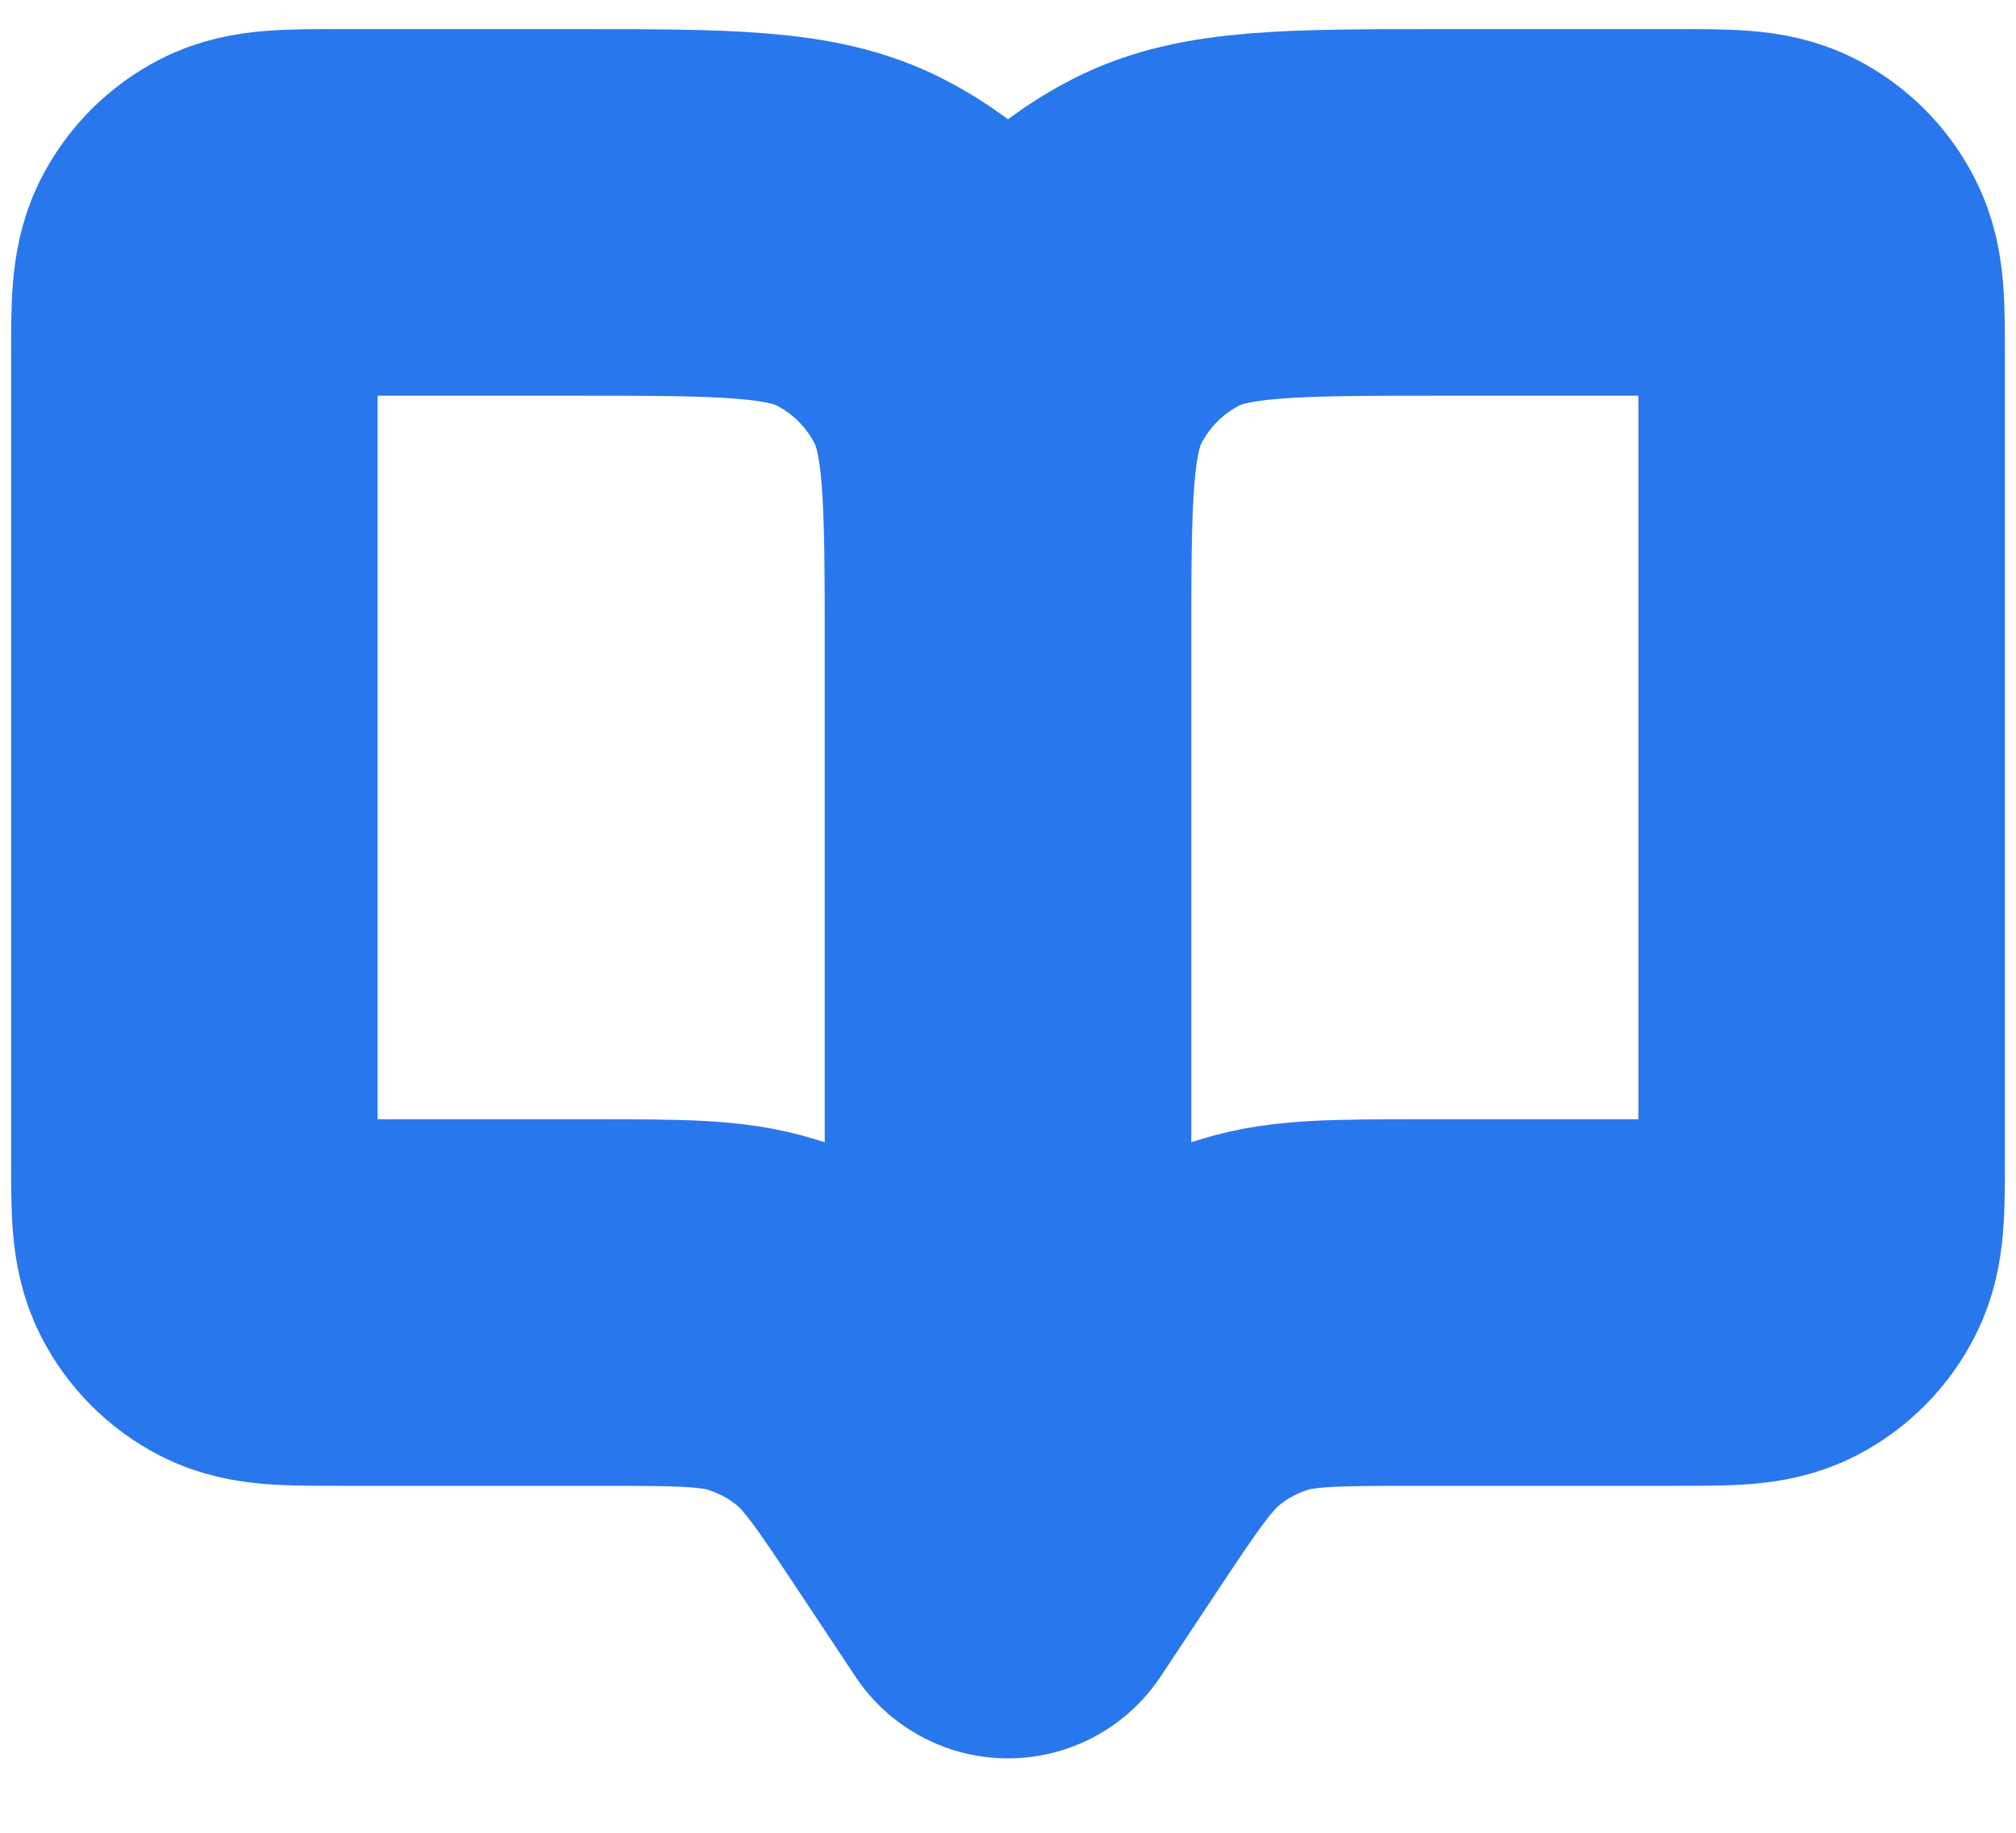
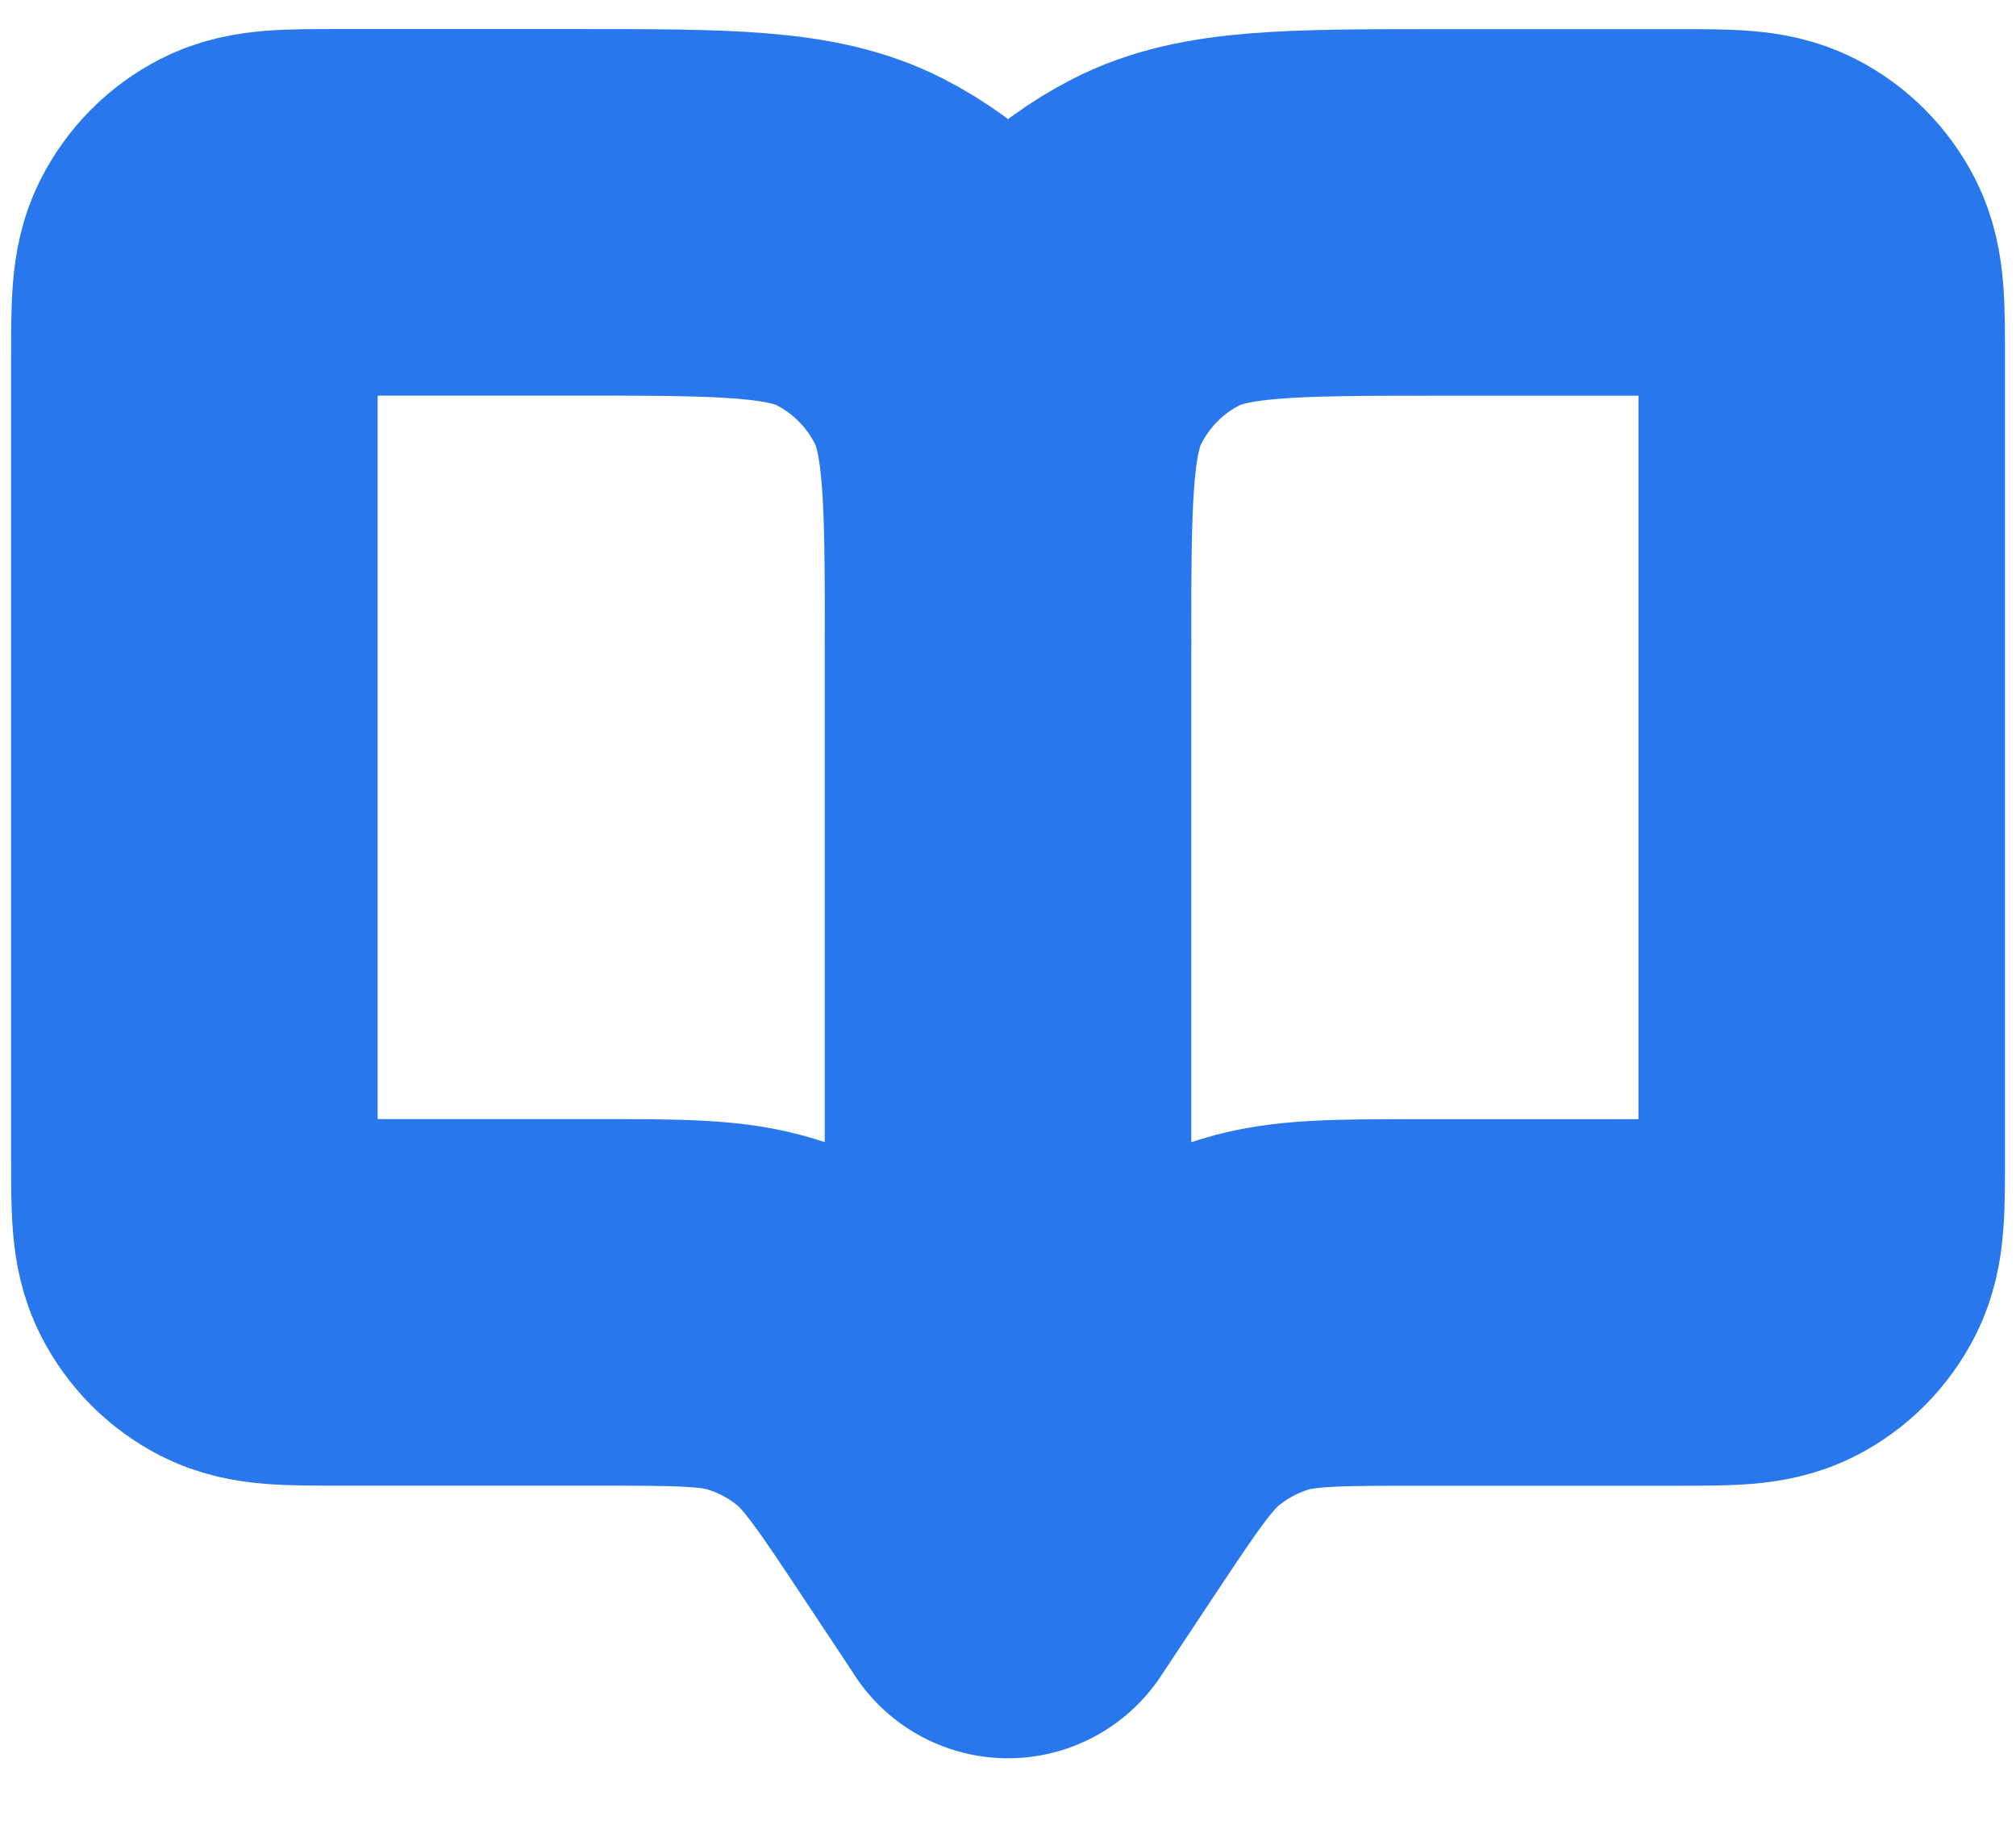
- <svg xmlns="http://www.w3.org/2000/svg" width="22" height="20" viewBox="0 0 22 20" fill="none">
-   <path d="M11 7.076V17.188M11 7.076C11 5.411 11 4.578 11.323 3.942C11.606 3.383 12.059 2.928 12.616 2.643C13.249 2.318 14.078 2.318 15.735 2.318H18.3C18.853 2.318 19.129 2.318 19.34 2.426C19.526 2.521 19.677 2.673 19.771 2.86C19.879 3.072 19.879 3.349 19.879 3.905V12.628C19.879 13.183 19.879 13.46 19.771 13.672C19.677 13.859 19.526 14.011 19.341 14.106C19.13 14.214 18.854 14.214 18.302 14.214H15.508C14.581 14.214 14.117 14.214 13.697 14.342C13.324 14.456 12.979 14.642 12.678 14.89C12.339 15.171 12.081 15.558 11.567 16.333L11 17.188M11 7.076C11 5.411 11 4.578 10.677 3.942C10.393 3.383 9.941 2.928 9.384 2.643C8.751 2.318 7.922 2.318 6.264 2.318H3.699C3.147 2.318 2.871 2.318 2.66 2.426C2.474 2.521 2.323 2.673 2.228 2.86C2.121 3.072 2.121 3.349 2.121 3.905V12.628C2.121 13.183 2.121 13.46 2.228 13.672C2.323 13.859 2.474 14.011 2.66 14.106C2.87 14.214 3.146 14.214 3.697 14.214H6.492C7.419 14.214 7.882 14.214 8.302 14.342C8.675 14.456 9.022 14.642 9.323 14.89C9.661 15.169 9.916 15.555 10.426 16.323L11 17.188" stroke="#2977EC" stroke-width="4" stroke-linecap="round" stroke-linejoin="round" />
+ <svg xmlns="http://www.w3.org/2000/svg" fill="none" height="20" viewBox="0 0 22 20" width="22">
+   <path d="m11 7.076v10.111m0-10.111c0-1.666 0-2.498.323-3.134.284-.56.736-1.015 1.293-1.3.633-.324 1.462-.324 3.12-.324h2.565c.553 0 .829 0 1.04.108.186.095.336.247.431.433.107.212.108.49.108 1.045v8.723c0 .555-0.0.832-.108 1.044-.095.187-.245.339-.43.434-.211.108-.487.108-1.038.108h-2.795c-.927 0-1.391 0-1.811.128-.372.114-.718.299-1.019.548-.34.281-.597.668-1.111 1.442l-.567.855m0-10.111c0-1.666-0-2.498-.323-3.134-.284-.56-.737-1.015-1.293-1.3-.633-.324-1.462-.324-3.12-.324h-2.565c-.553 0-.829 0-1.04.108-.186.095-.336.247-.431.433-.108.212-.108.49-.108 1.045v8.723c0 .555 0 .832.108 1.044.095.187.245.339.431.434.211.108.486.108 1.038.108h2.795c.927 0 1.39 0 1.81.128.372.114.72.299 1.02.548.338.279.594.665 1.104 1.433l.574.865" stroke="#2977ec" stroke-linecap="round" stroke-linejoin="round" stroke-width="4" />
</svg>
